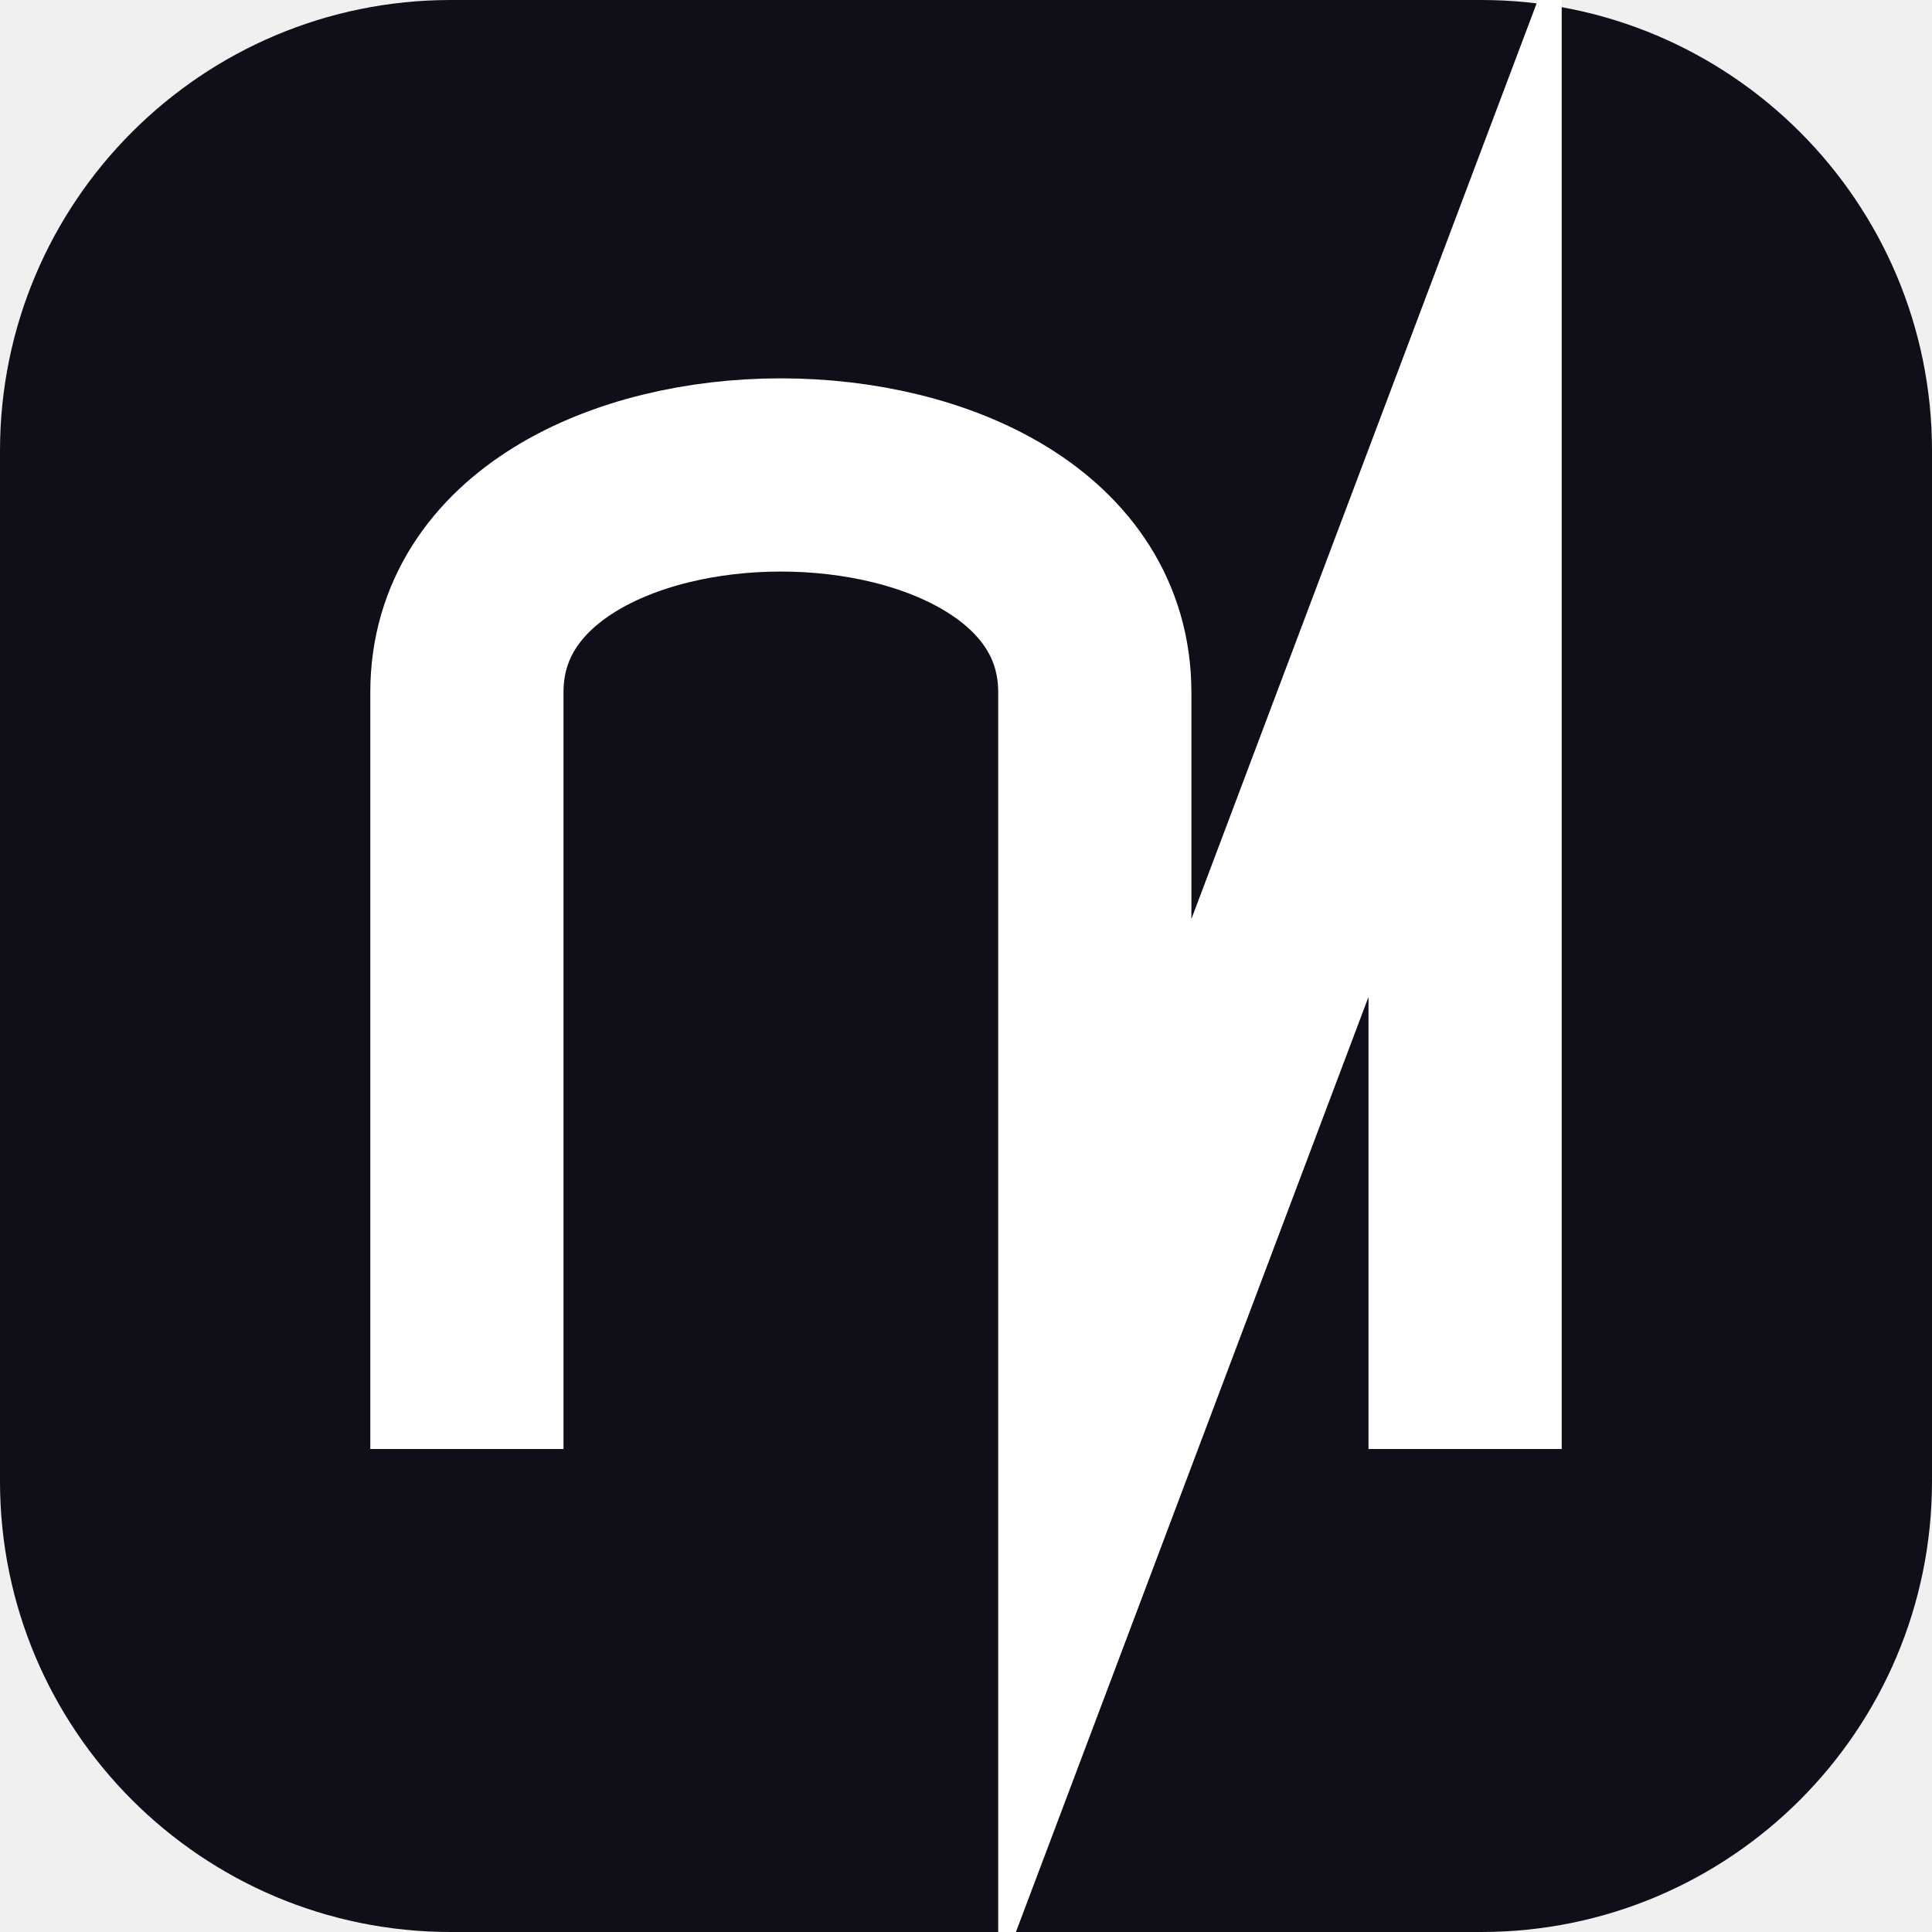
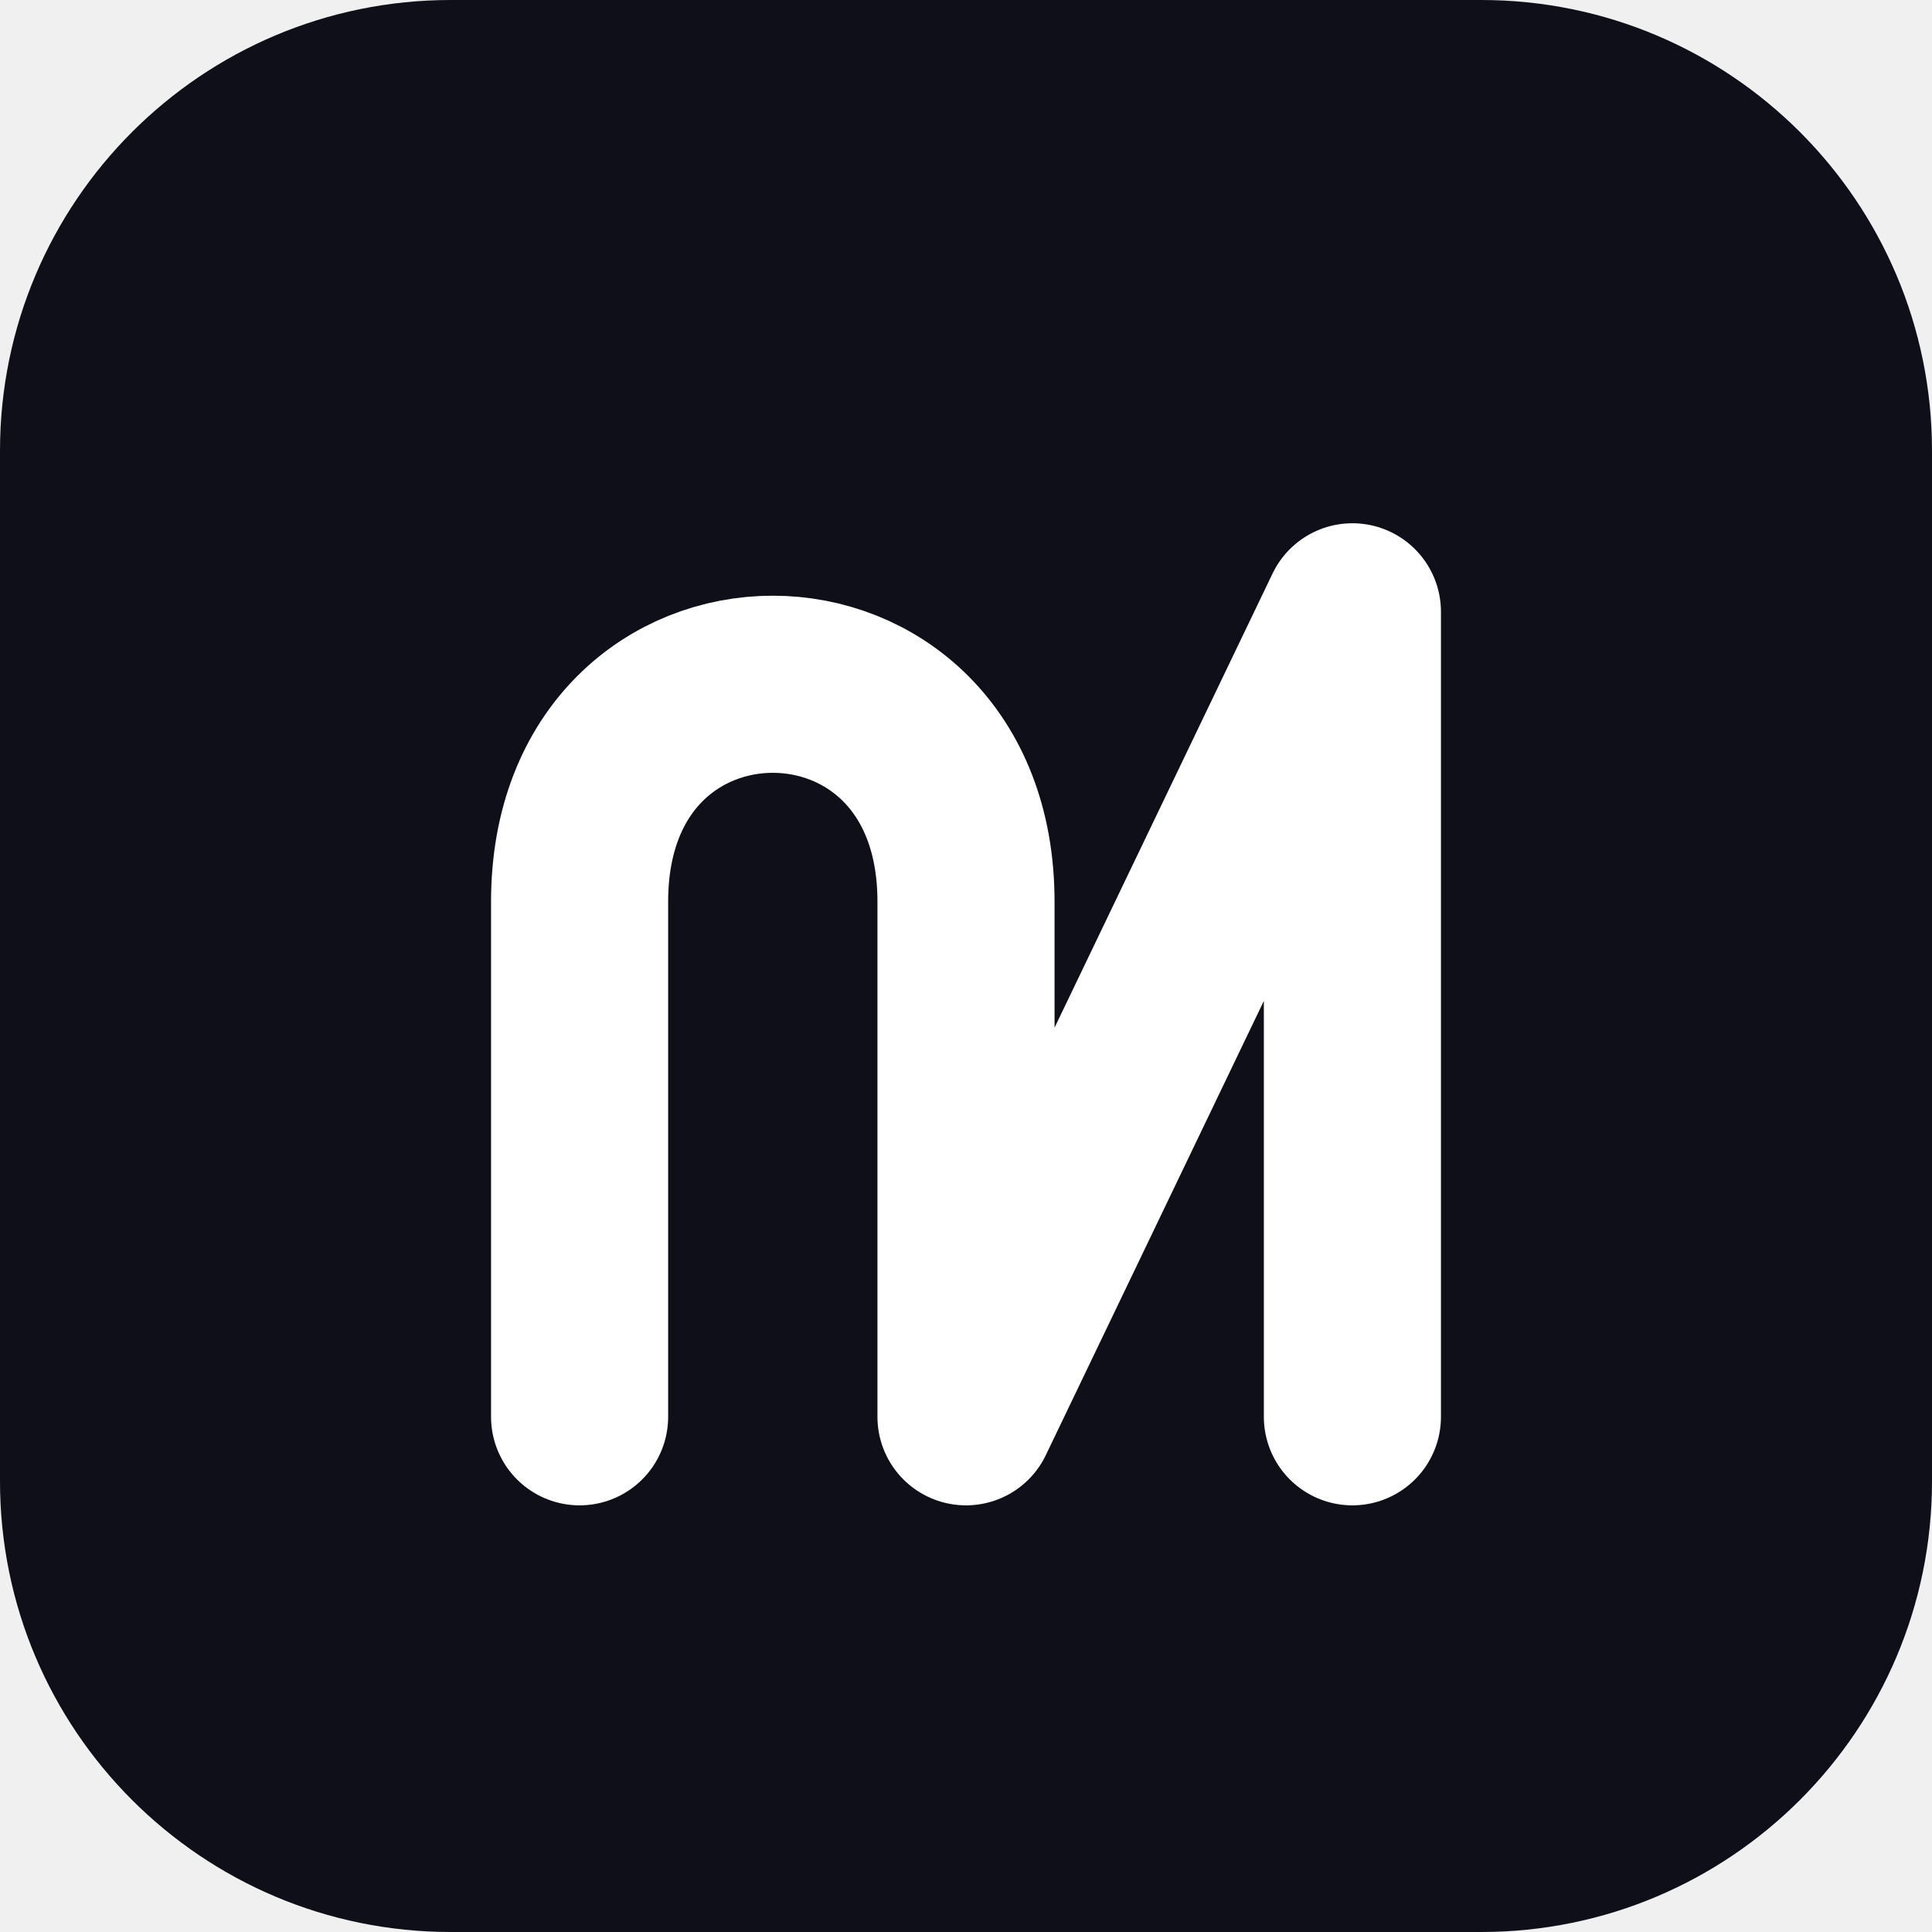
<svg xmlns="http://www.w3.org/2000/svg" viewBox="0 0 120 120" width="120" height="120">
  <rect width="120" height="120" rx="28" fill="#0f0f1a" />
-   <path d="M 29,90 V 43 C 29,25 68,25 68,43 V 90 L 91,29 V 90" stroke="#FFFFFF" stroke-width="12" fill="none" stroke-linecap="butt" stroke-linejoin="miter" stroke-miterlimit="6" />
+   <path d="M 36,88 V 56 C 36,38 60,38 60,56 V 88 L 84,38 V 88" stroke="#FFFFFF" stroke-width="11" fill="none" stroke-linecap="round" stroke-linejoin="round" />
</svg>
